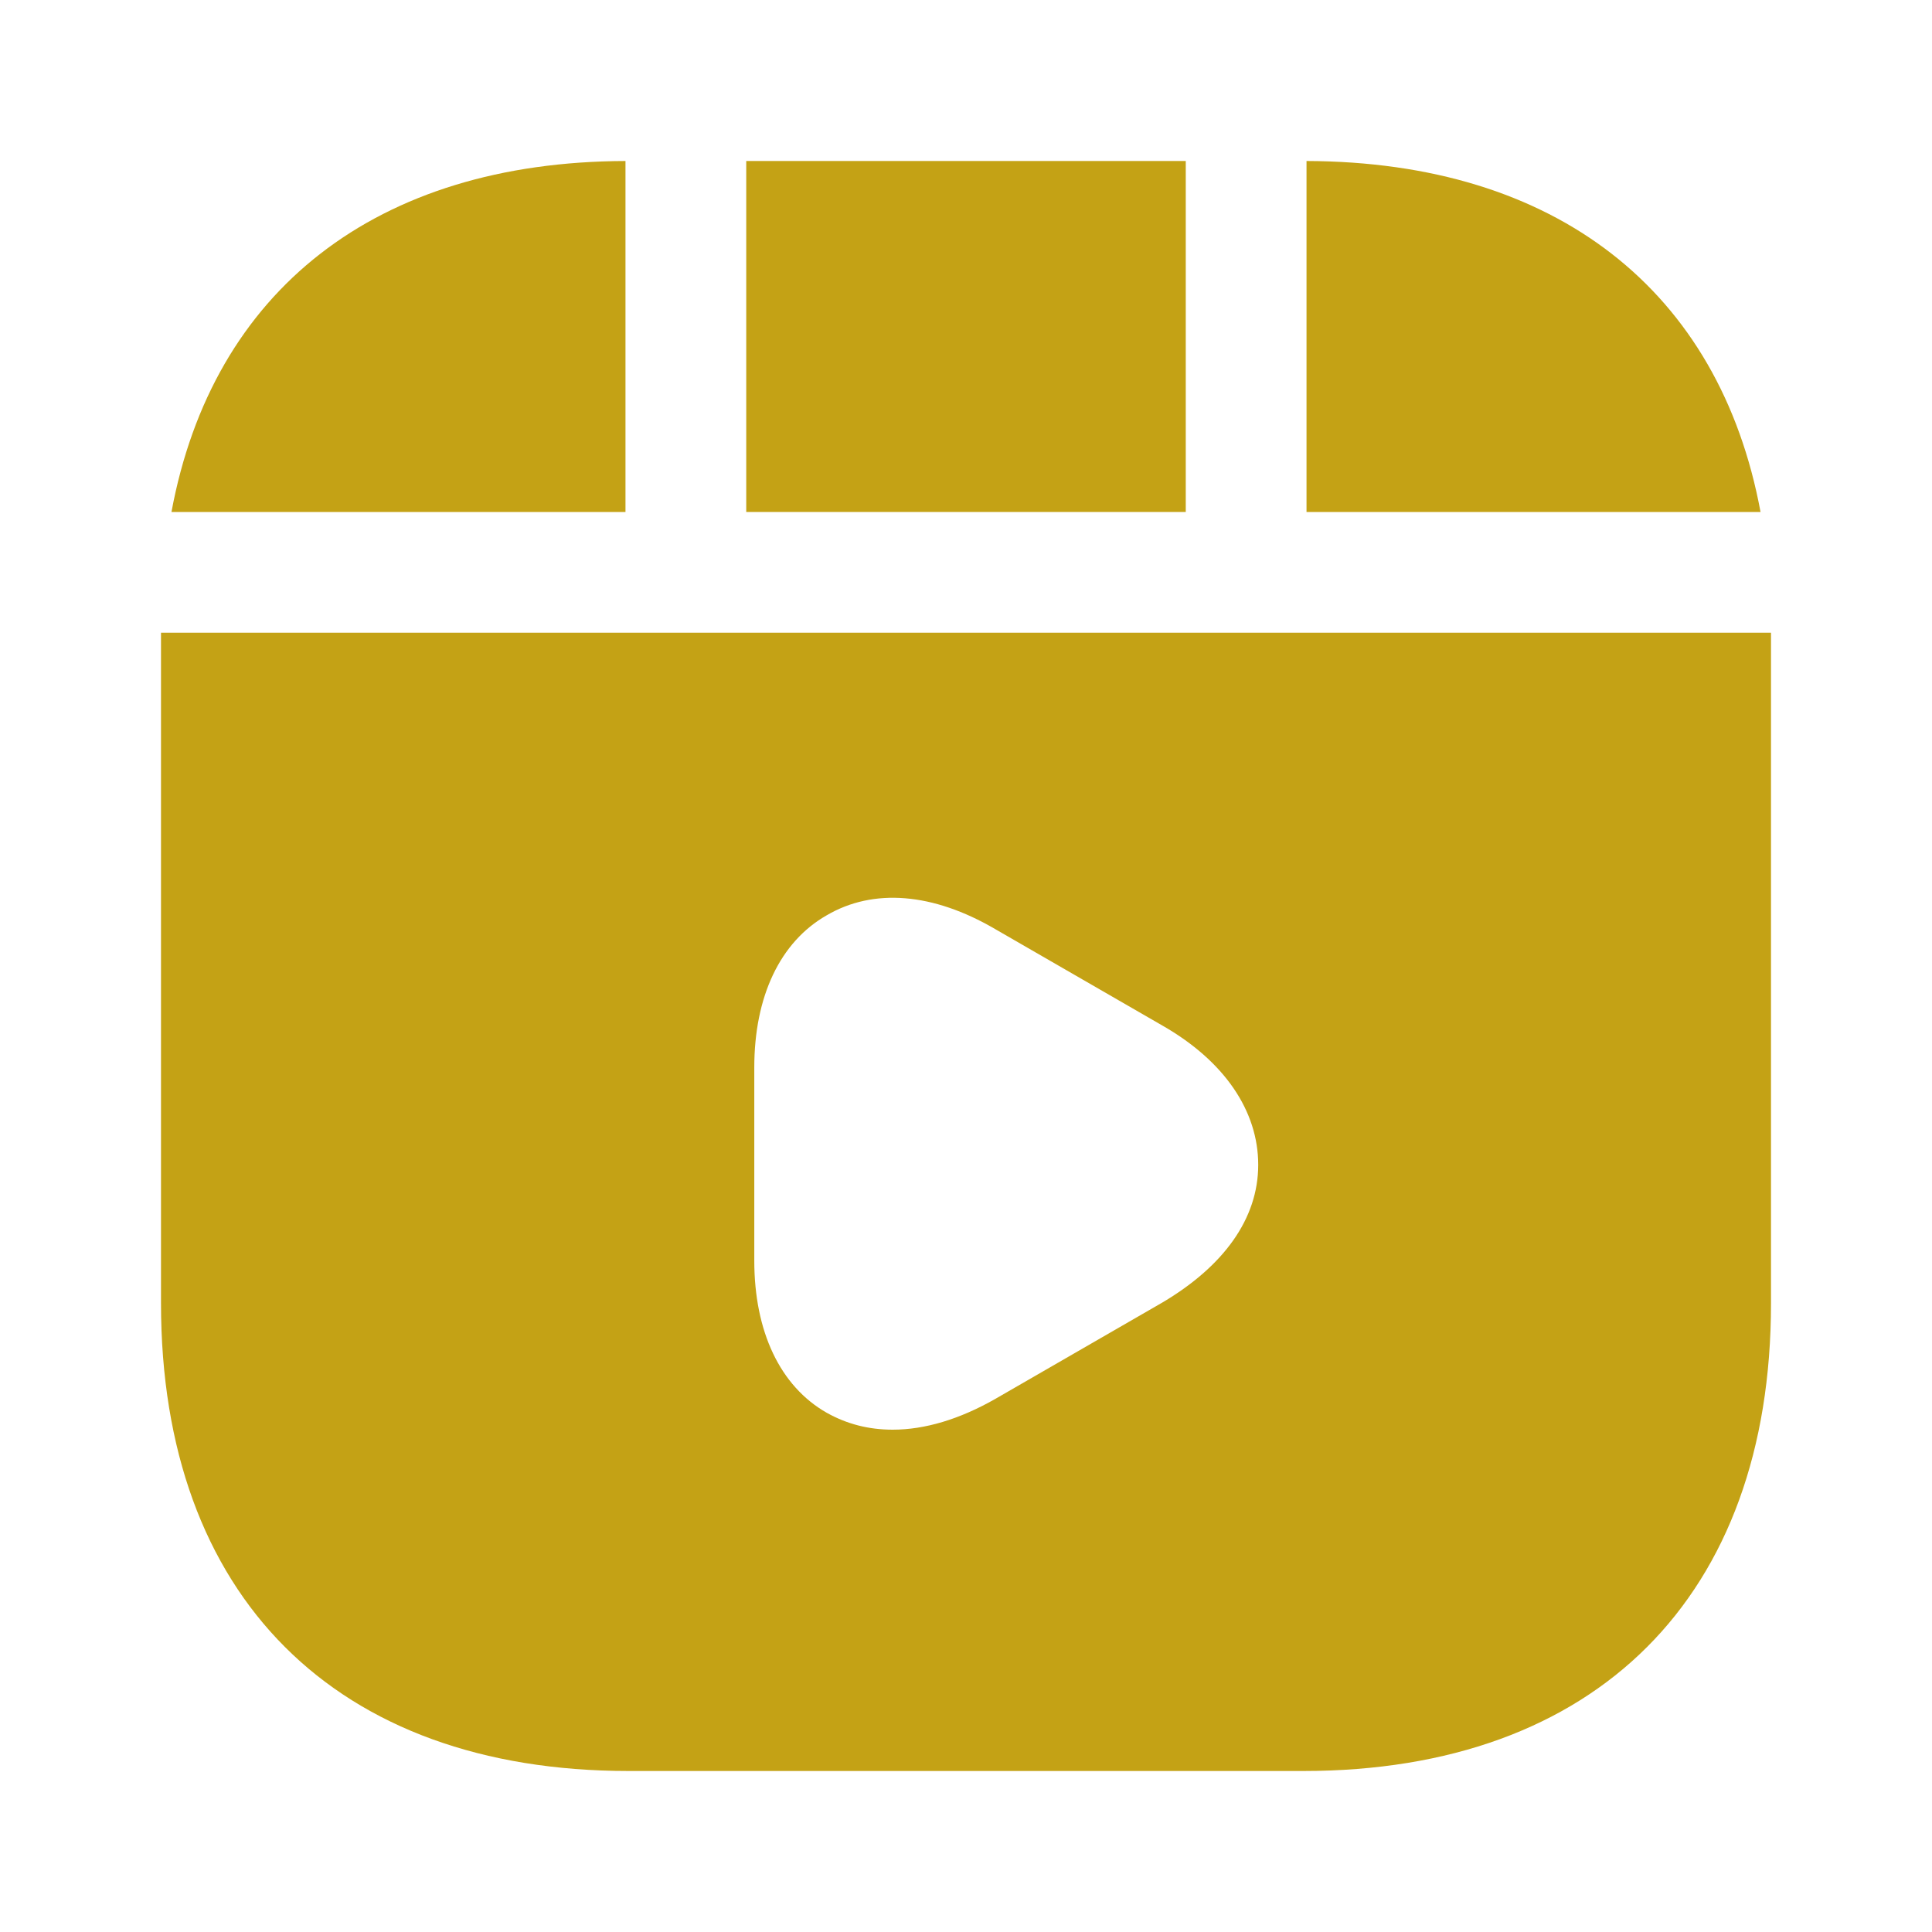
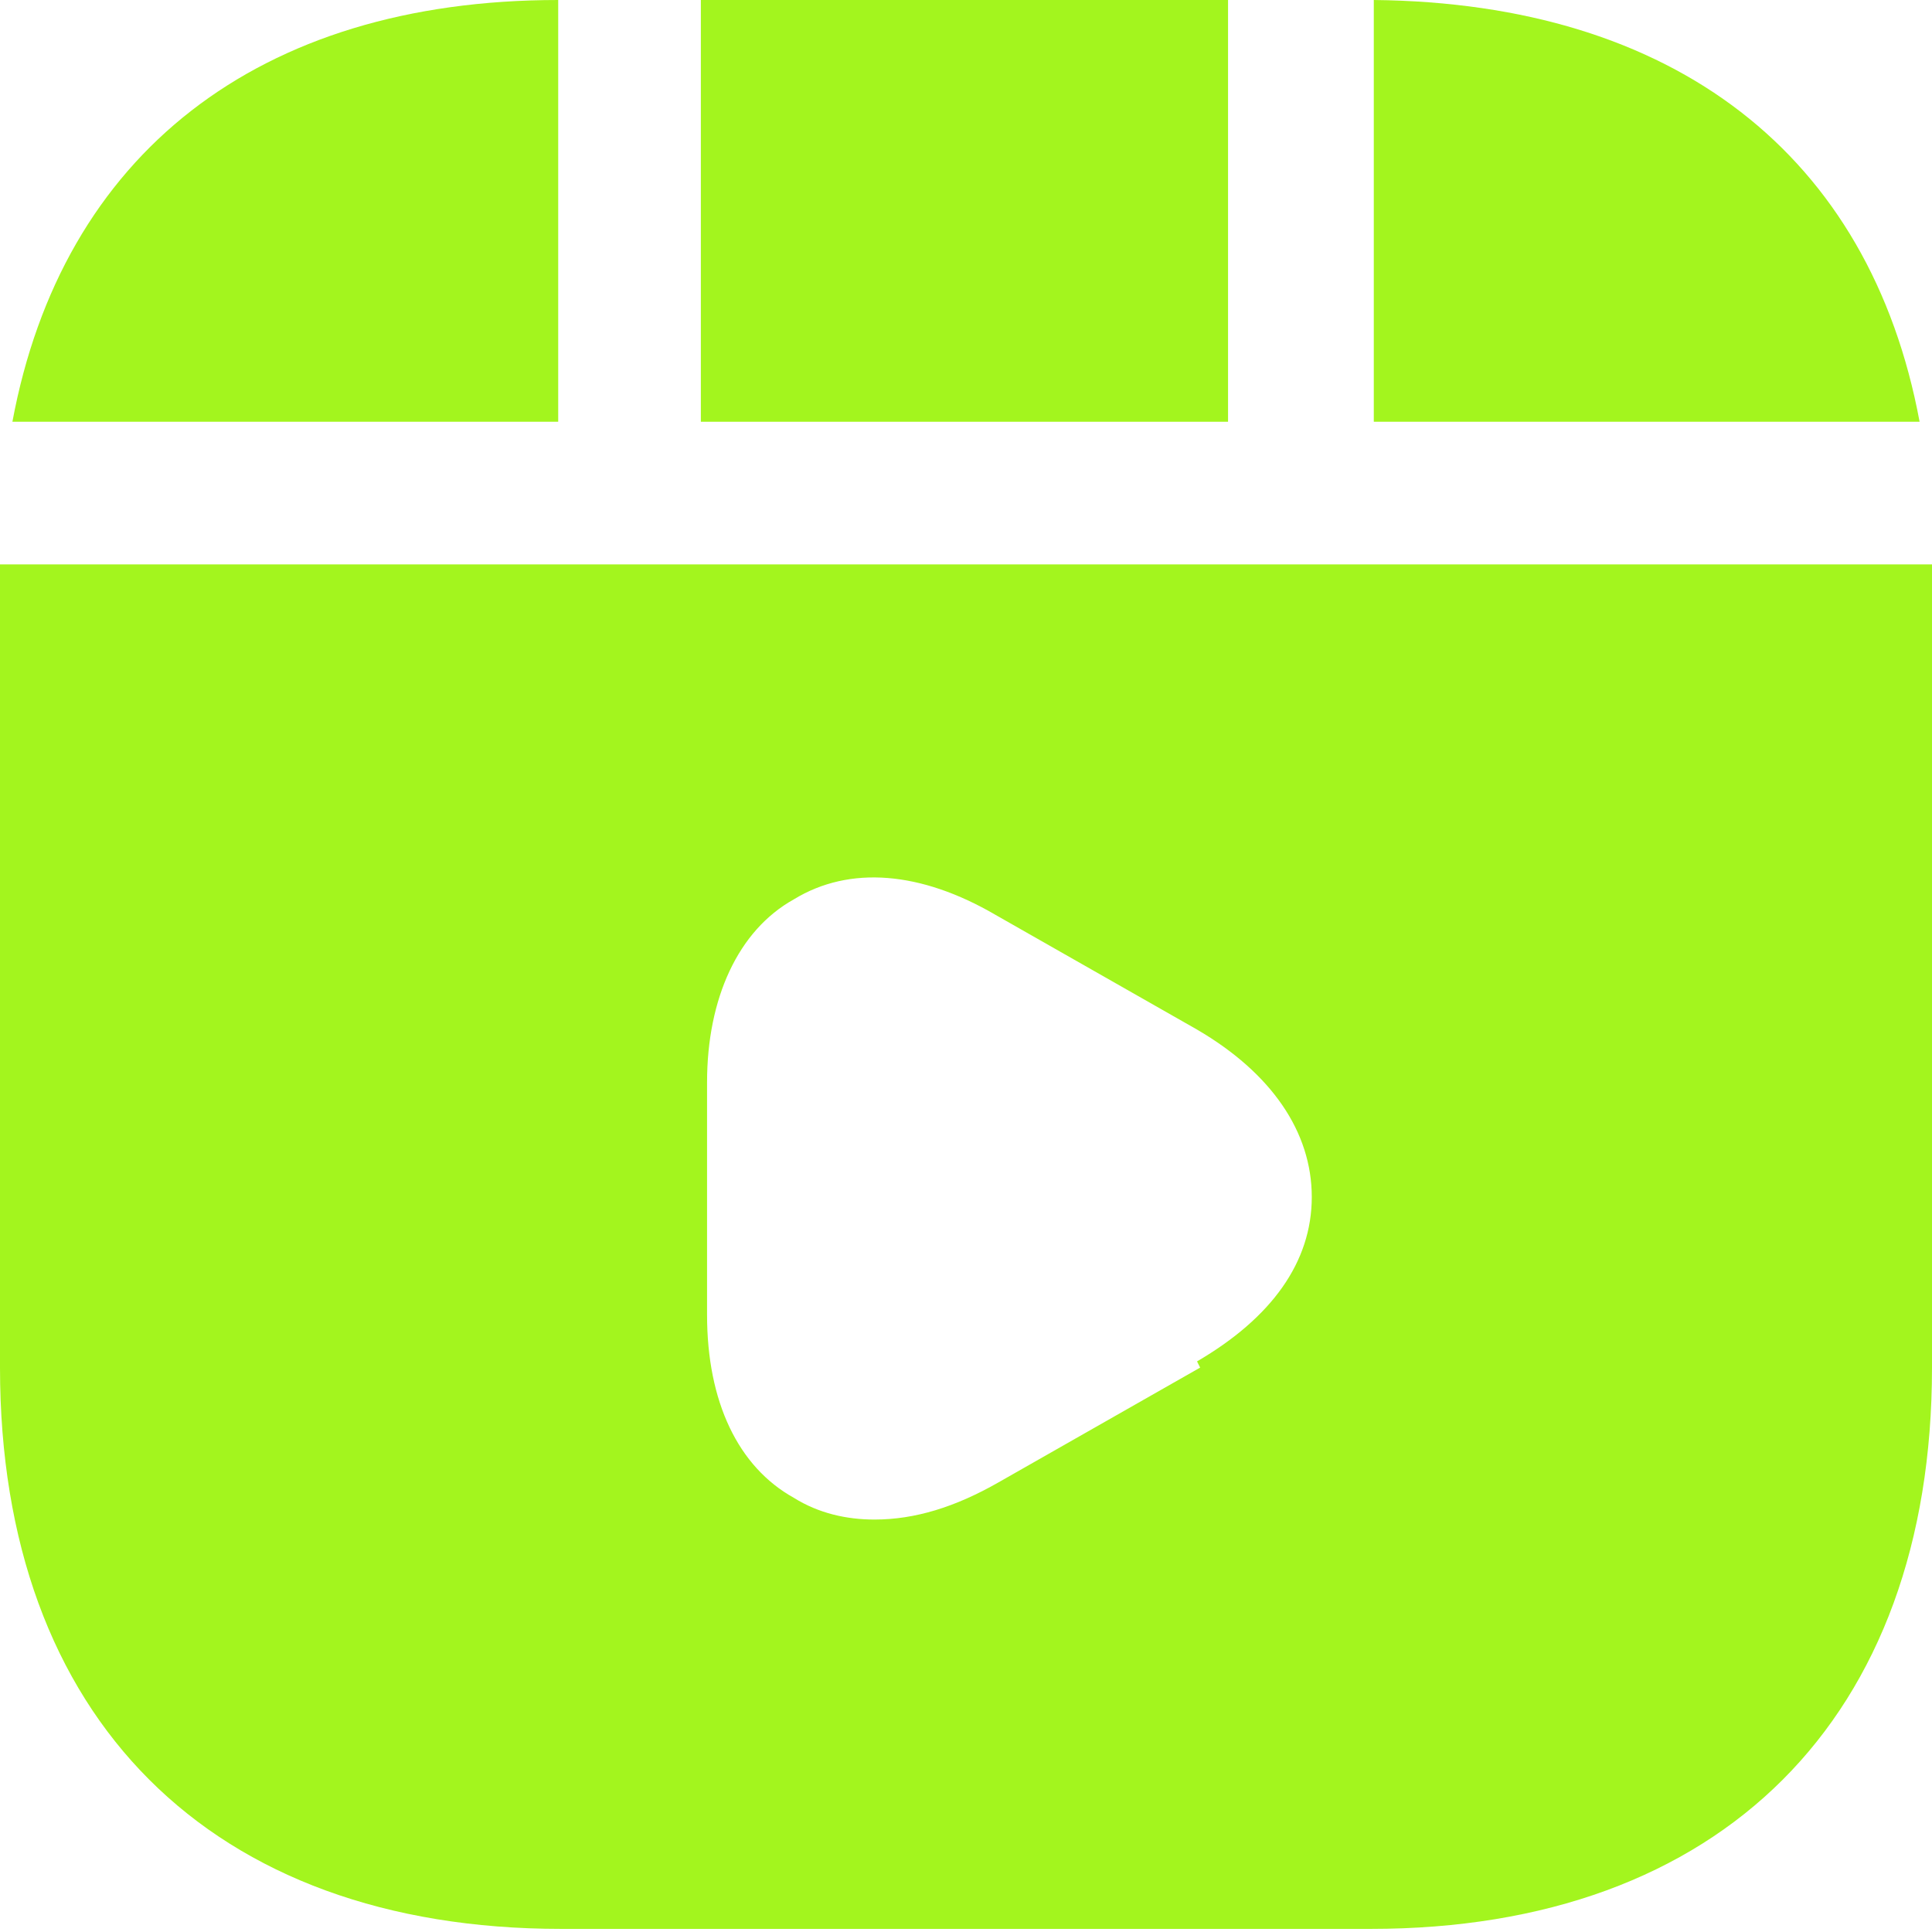
- <svg xmlns="http://www.w3.org/2000/svg" width="36" height="36" viewBox="0 0 36 36" fill="none">
-   <path d="M22.095 3H13.905V9.54H22.095V3Z" fill="#C4A215" />
-   <path d="M24.345 3V9.54H32.805C32.04 5.415 28.995 3.015 24.345 3Z" fill="#C4A215" />
-   <path d="M3 11.79V24.285C3 29.745 6.255 33 11.715 33H24.285C29.745 33 33 29.745 33 24.285V11.79H3ZM21.66 24.27L18.54 26.07C17.88 26.445 17.235 26.64 16.635 26.64C16.185 26.64 15.78 26.535 15.405 26.325C14.535 25.83 14.055 24.81 14.055 23.49V19.89C14.055 18.57 14.535 17.55 15.405 17.055C16.275 16.545 17.385 16.635 18.54 17.31L21.66 19.11C22.815 19.77 23.445 20.7 23.445 21.705C23.445 22.71 22.8 23.595 21.66 24.27Z" fill="#C4A215" />
-   <path d="M11.655 3C7.005 3.015 3.96 5.415 3.195 9.54H11.655V3Z" fill="#C4A215" />
+ <svg xmlns="http://www.w3.org/2000/svg" xml:space="preserve" width="0.313in" height="0.313in" version="1.1" style="shape-rendering:geometricPrecision; text-rendering:geometricPrecision; image-rendering:optimizeQuality; fill-rule:evenodd; clip-rule:evenodd" viewBox="0 0 6.23 6.23">
+   <defs>
+     <style type="text/css">
+    
+     .fil0 {fill:#A3F51E;fill-rule:nonzero}
+    
+   </style>
+   </defs>
+   <g id="Layer_x0020_1">
+     <g id="_2547098846272">
+       <polygon class="fil0" points="3.96,0 2.26,0 2.26,1.36 3.96,1.36 " />
+       <path class="fil0" d="M4.43 0l0 1.36 1.76 0c-0.16,-0.86 -0.79,-1.35 -1.76,-1.36z" />
+       <path class="fil0" d="M-0 1.82l0 2.59c0,1.13 0.68,1.81 1.81,1.81l2.61 0c1.13,0 1.81,-0.68 1.81,-1.81l0 -2.59 -6.23 0zm3.87 2.59l-0.65 0.37c-0.14,0.08 -0.27,0.12 -0.4,0.12 -0.09,0 -0.18,-0.02 -0.26,-0.07 -0.18,-0.1 -0.28,-0.31 -0.28,-0.59l0 -0.75c0,-0.27 0.1,-0.49 0.28,-0.59 0.18,-0.11 0.41,-0.09 0.65,0.05l0.65 0.37c0.24,0.14 0.37,0.33 0.37,0.54 0,0.21 -0.13,0.39 -0.37,0.53z" />
+       <path class="fil0" d="M1.8 0c-0.97,0 -1.6,0.5 -1.76,1.36l1.76 0 0 -1.36z" />
+     </g>
+   </g>
</svg>
